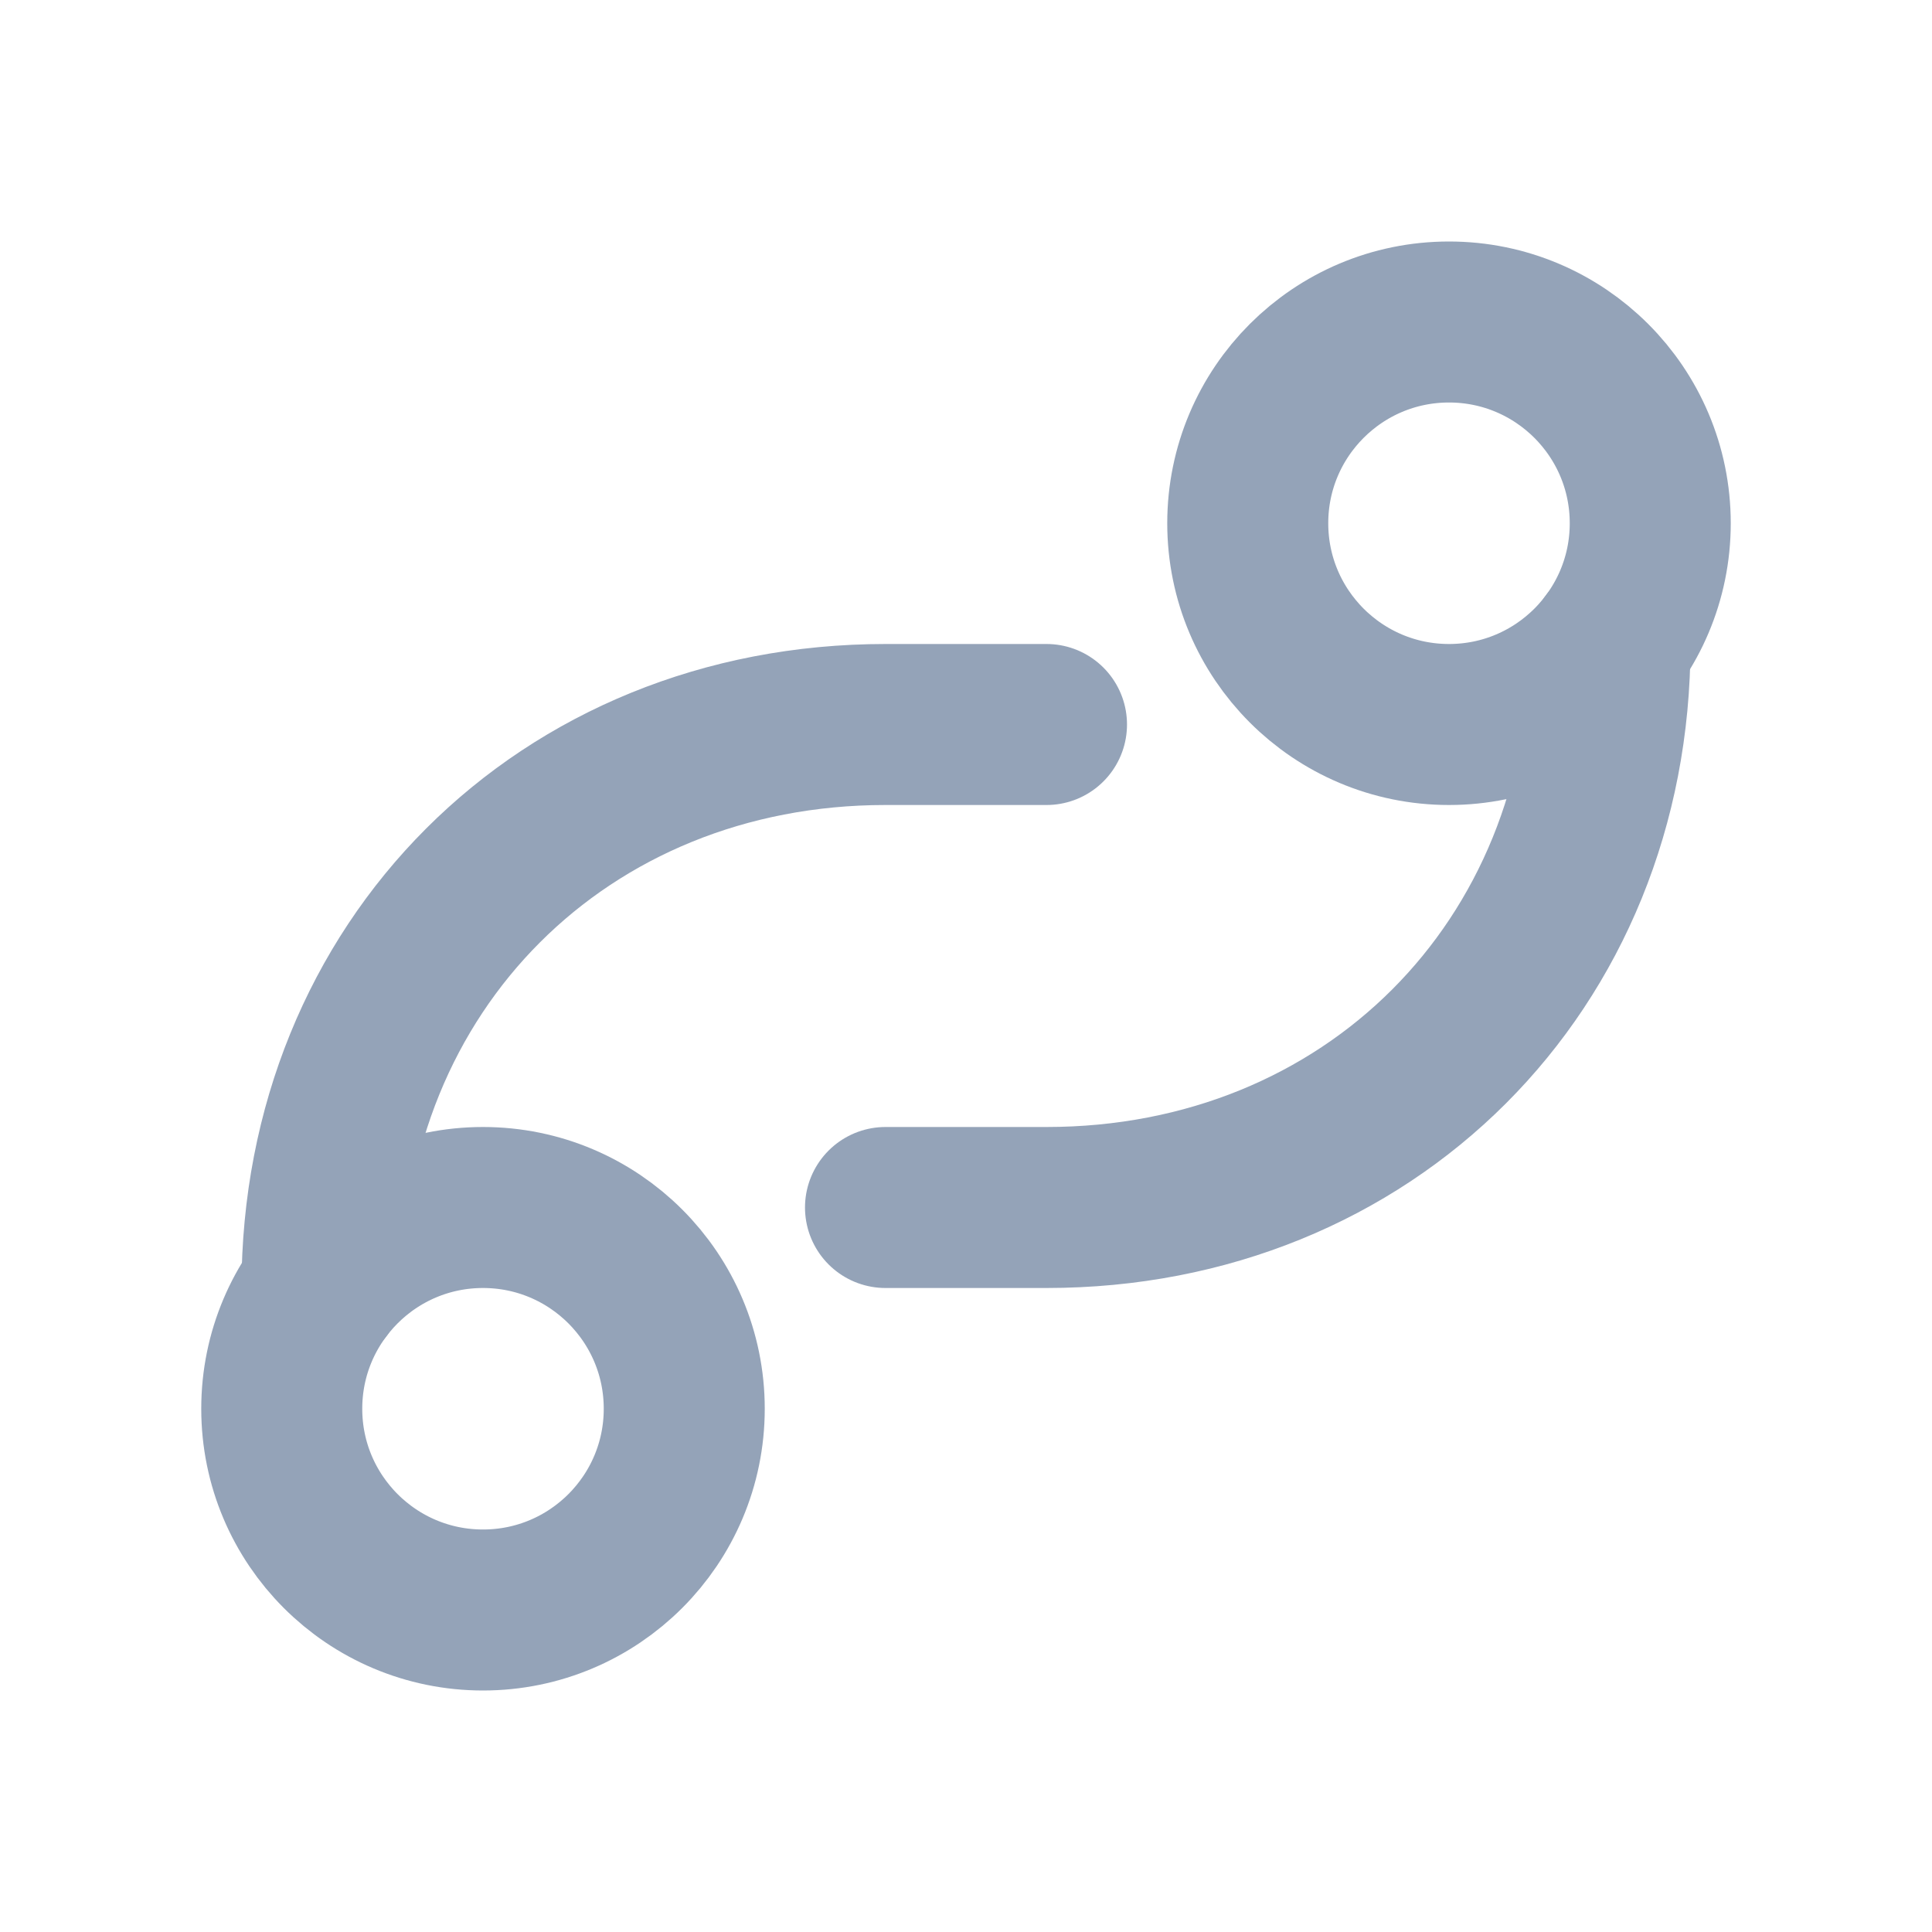
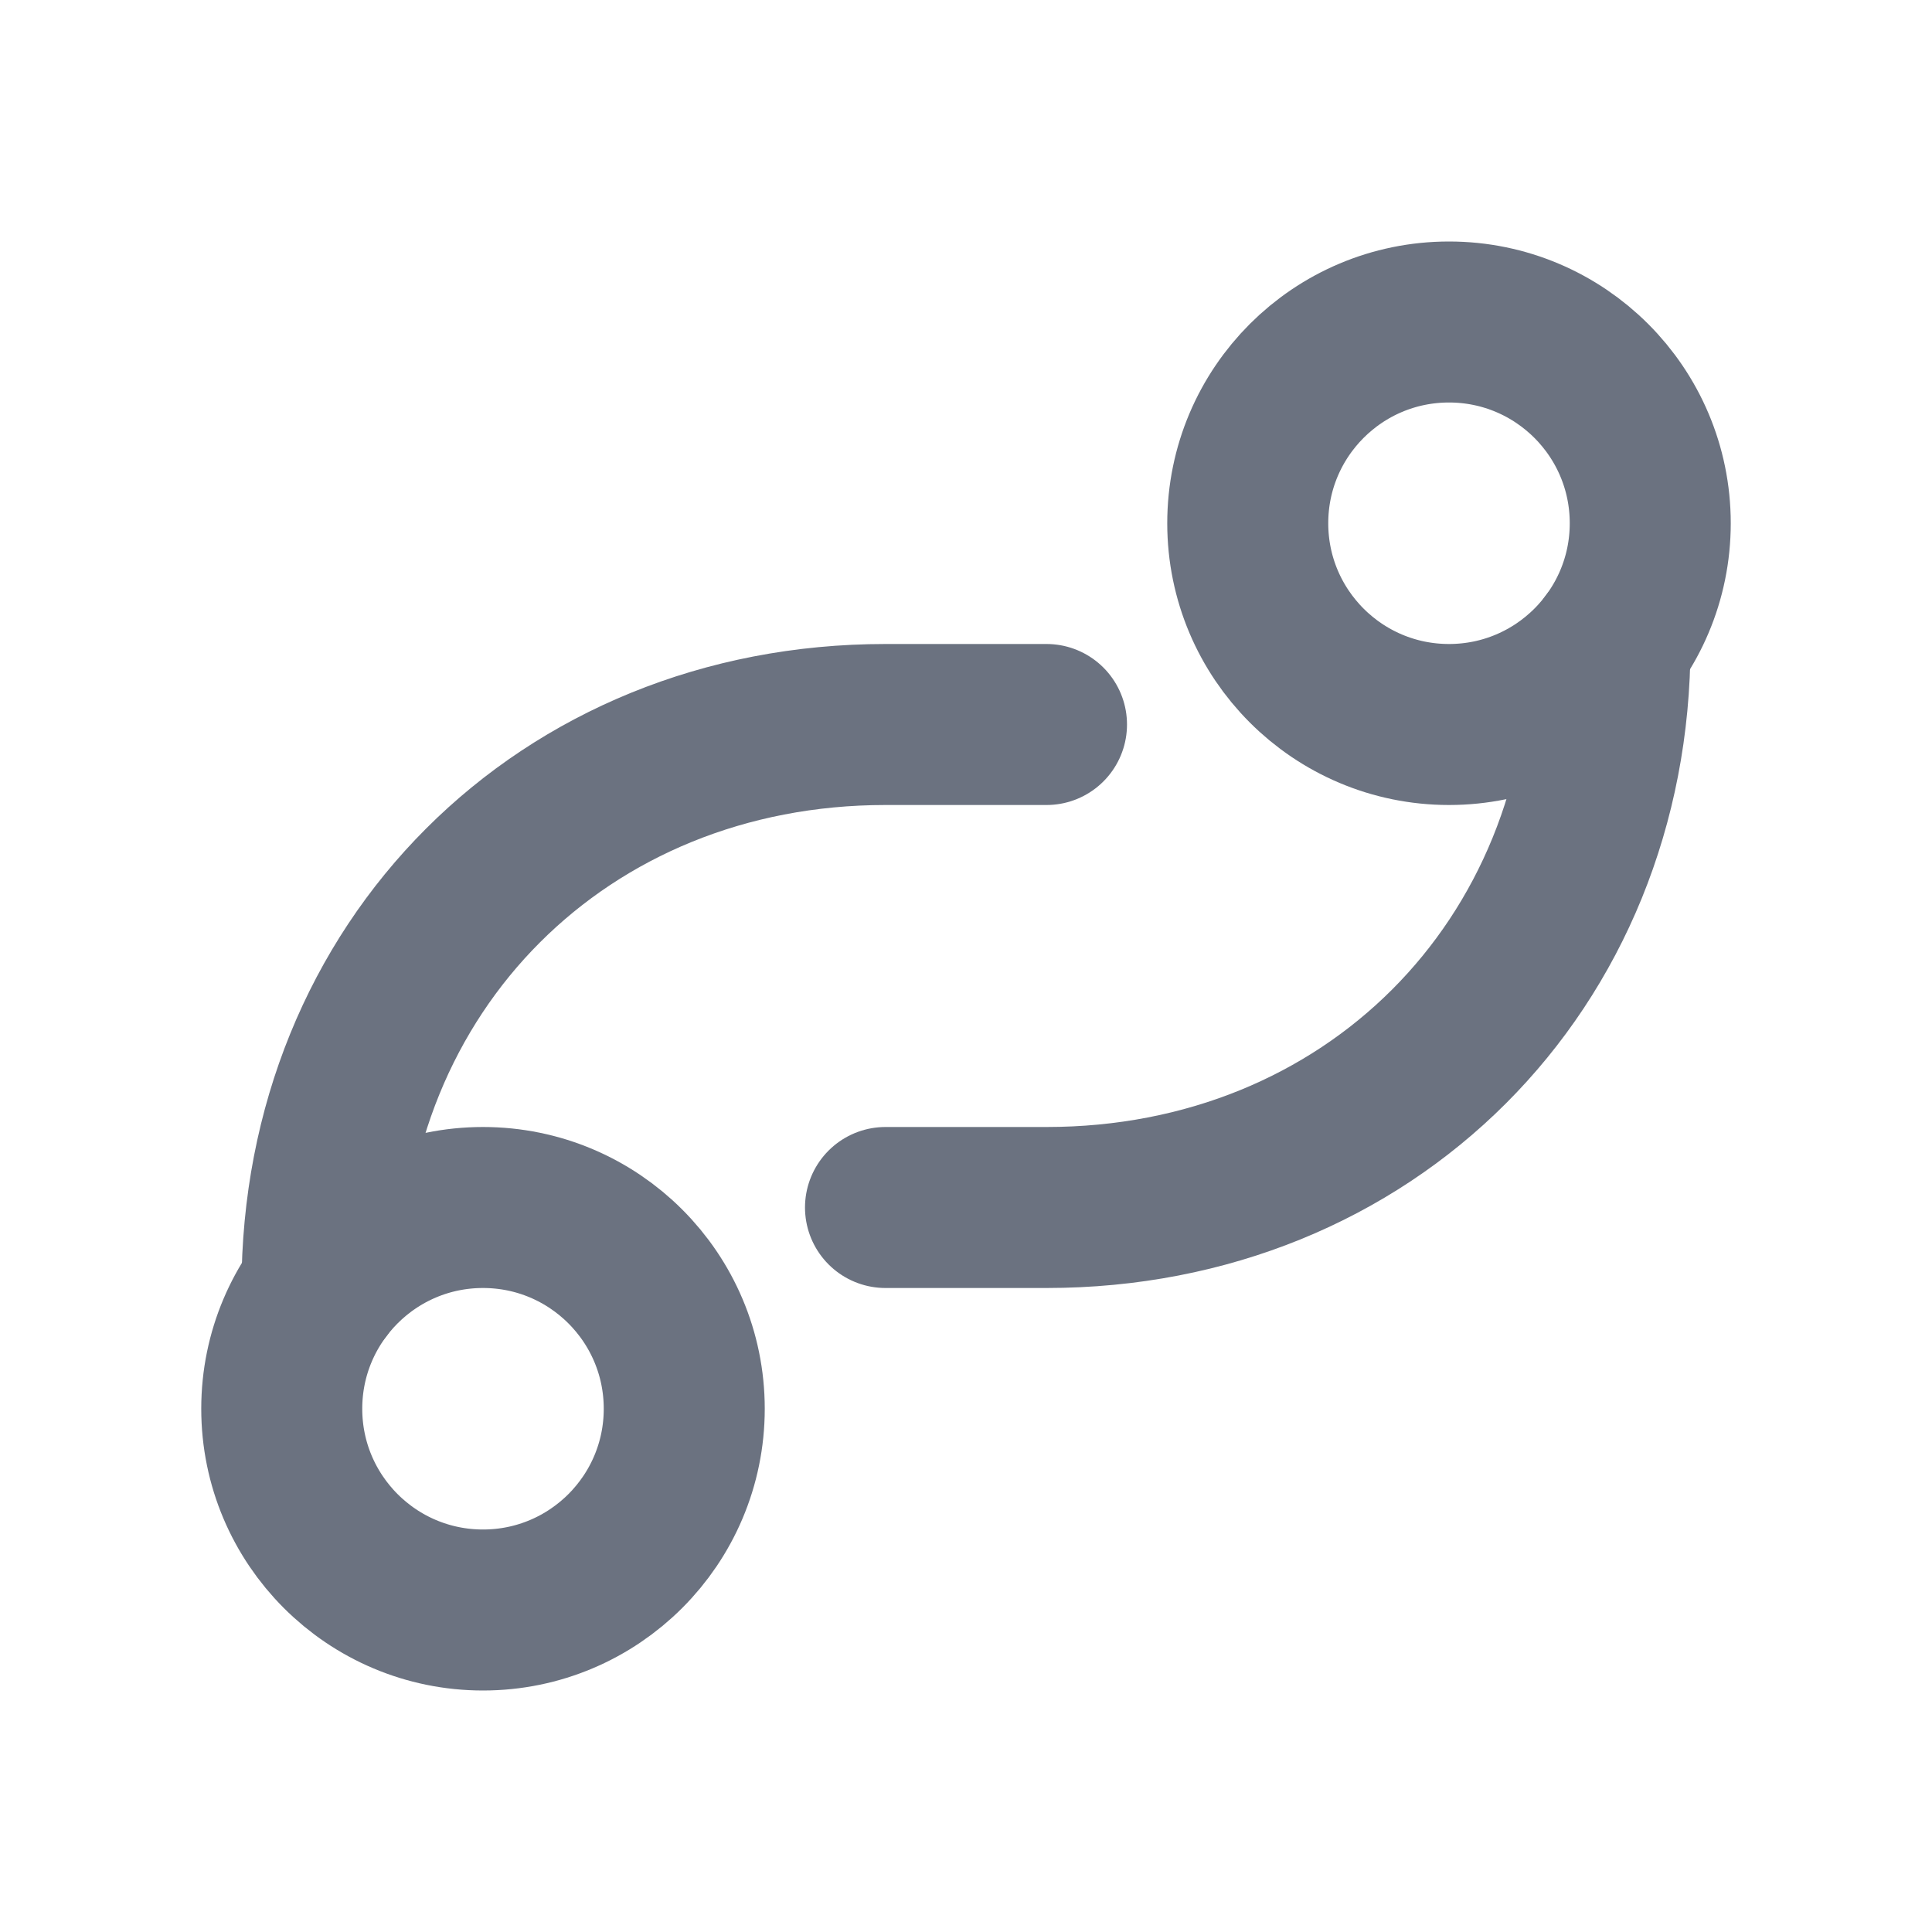
- <svg xmlns="http://www.w3.org/2000/svg" viewBox="0 0 24 24" width="24" height="24" fill="none" stroke="#94A3B8" stroke-width="2" stroke-linecap="round" stroke-linejoin="round">
+ <svg xmlns="http://www.w3.org/2000/svg" viewBox="0 0 24 24" width="24" height="24" fill="none" stroke="#6B7280" stroke-width="2" stroke-linecap="round" stroke-linejoin="round">
  <path d="M4 16c0-4 3-7 7-7h2M20 8c0 4-3 7-7 7h-2" />
  <circle cx="6" cy="17.5" r="2.5" />
  <circle cx="18" cy="6.5" r="2.5" />
</svg>
